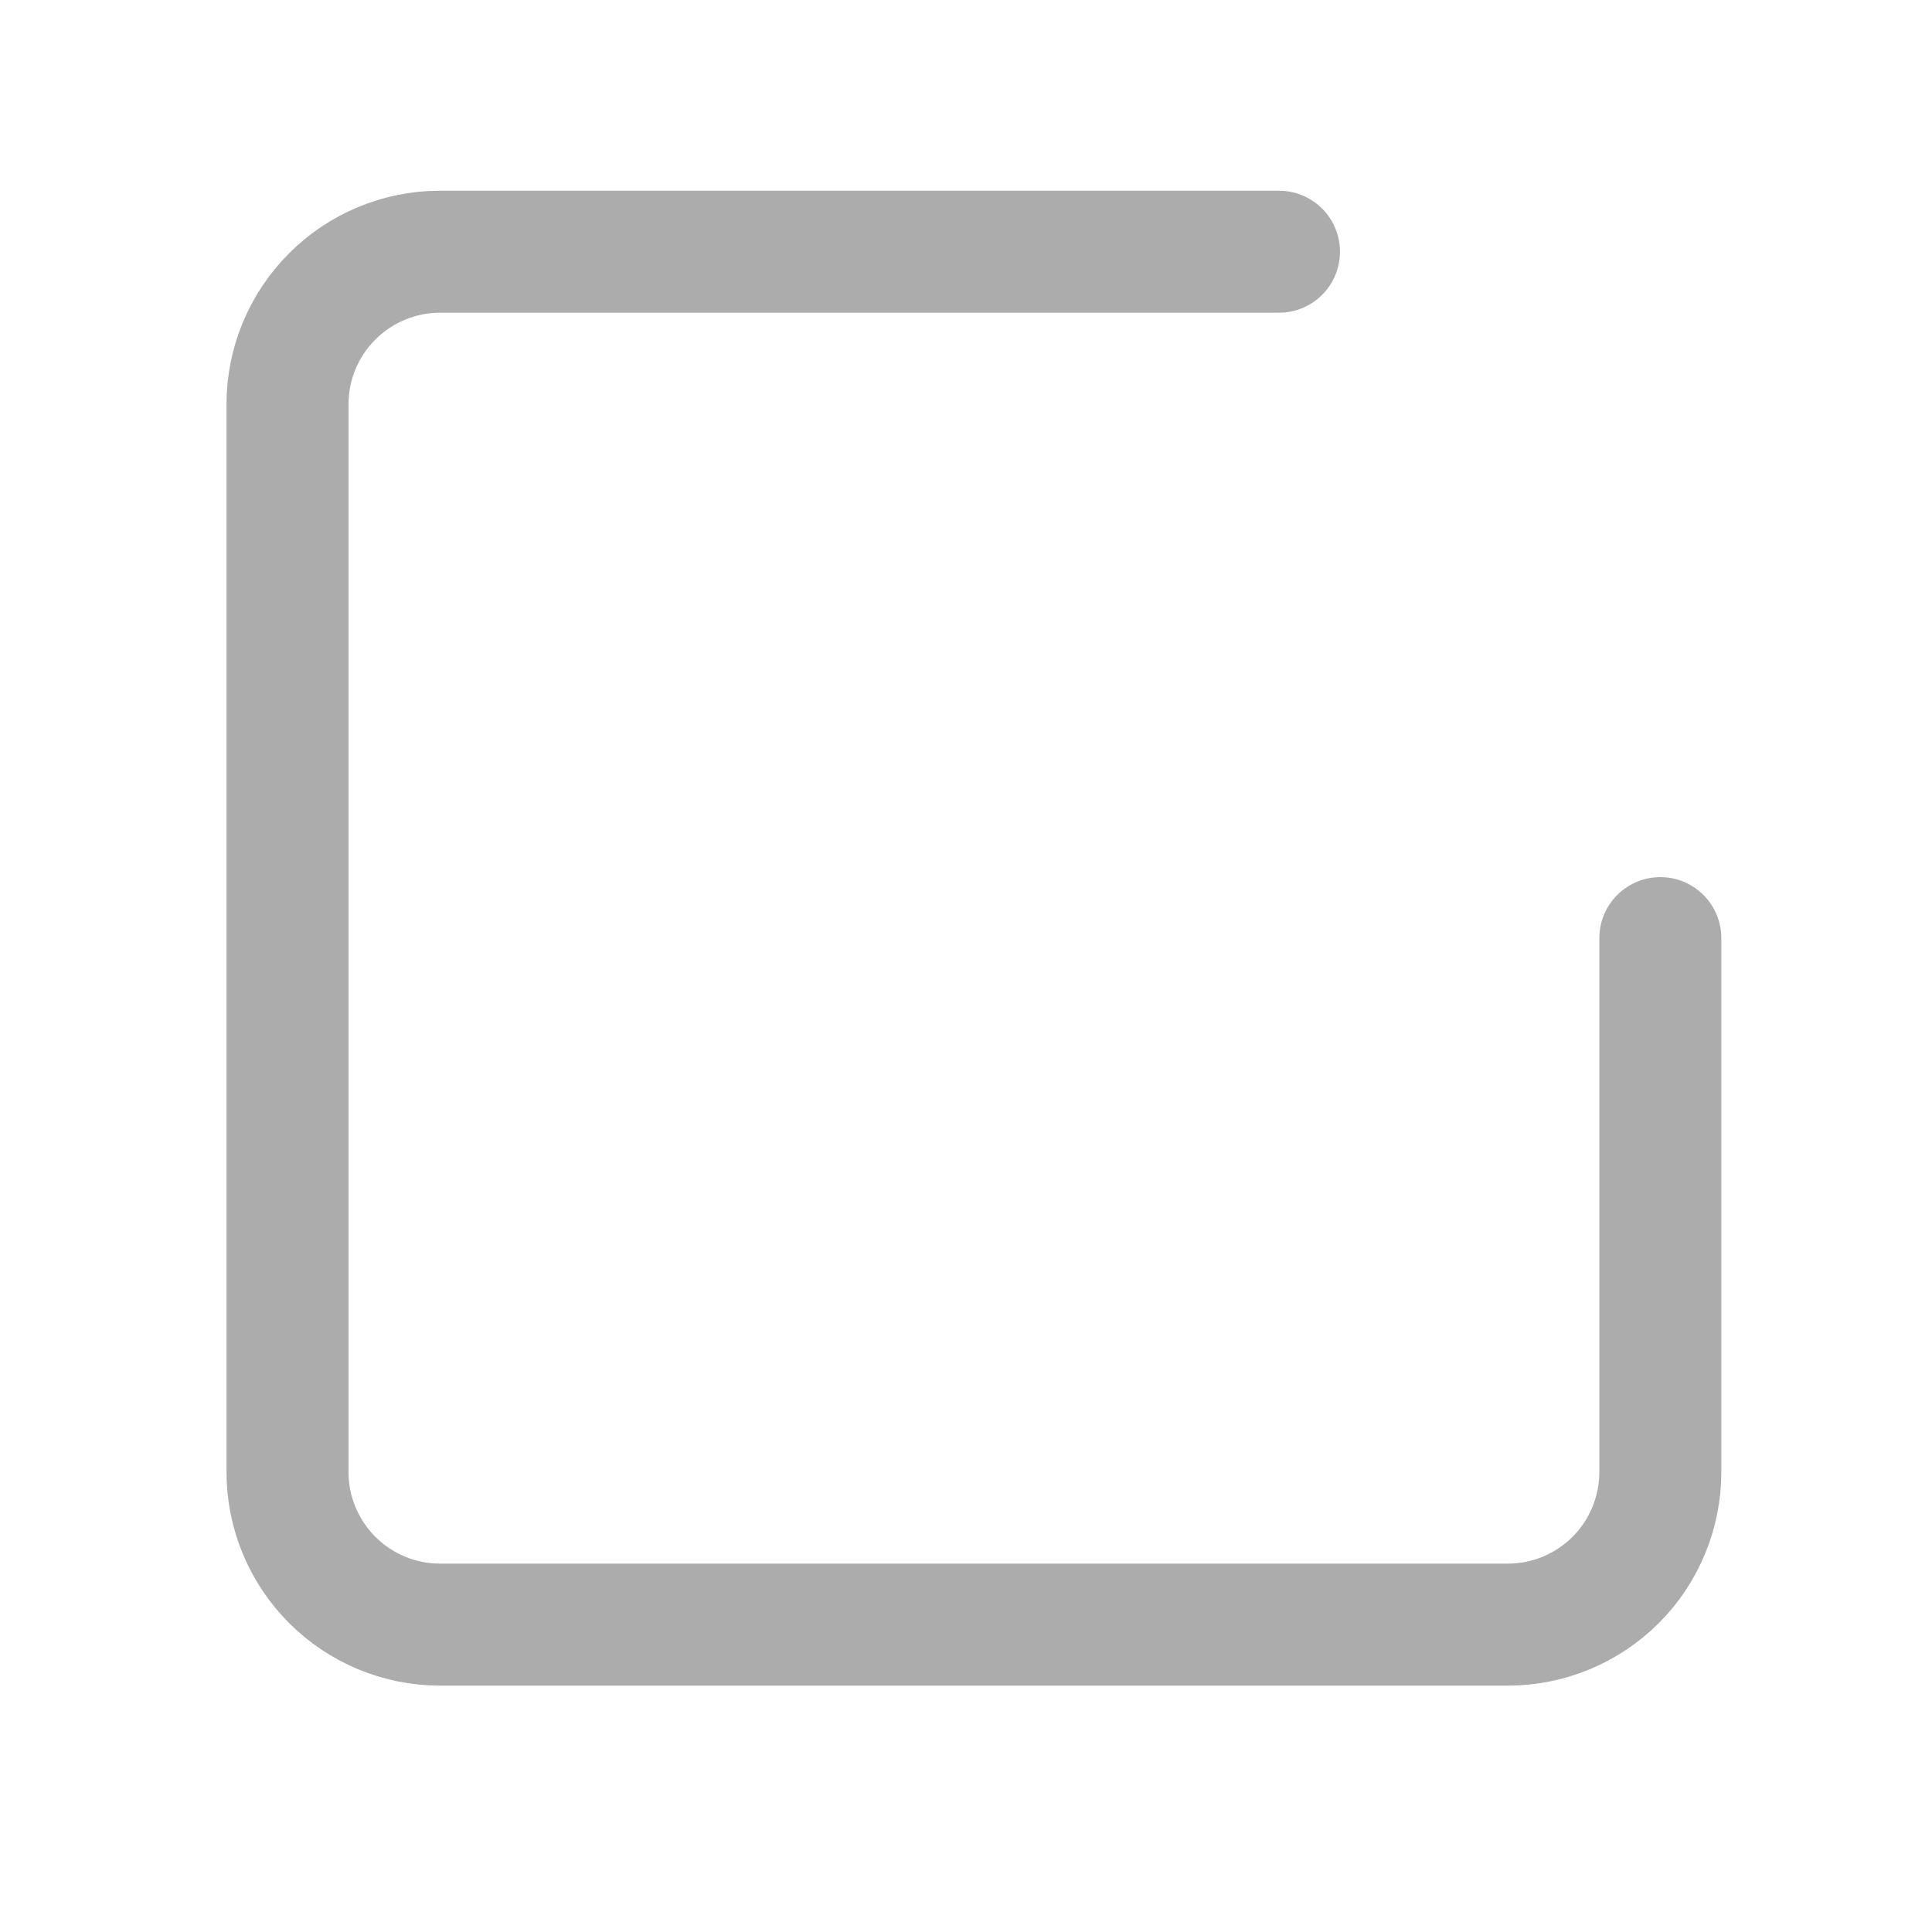
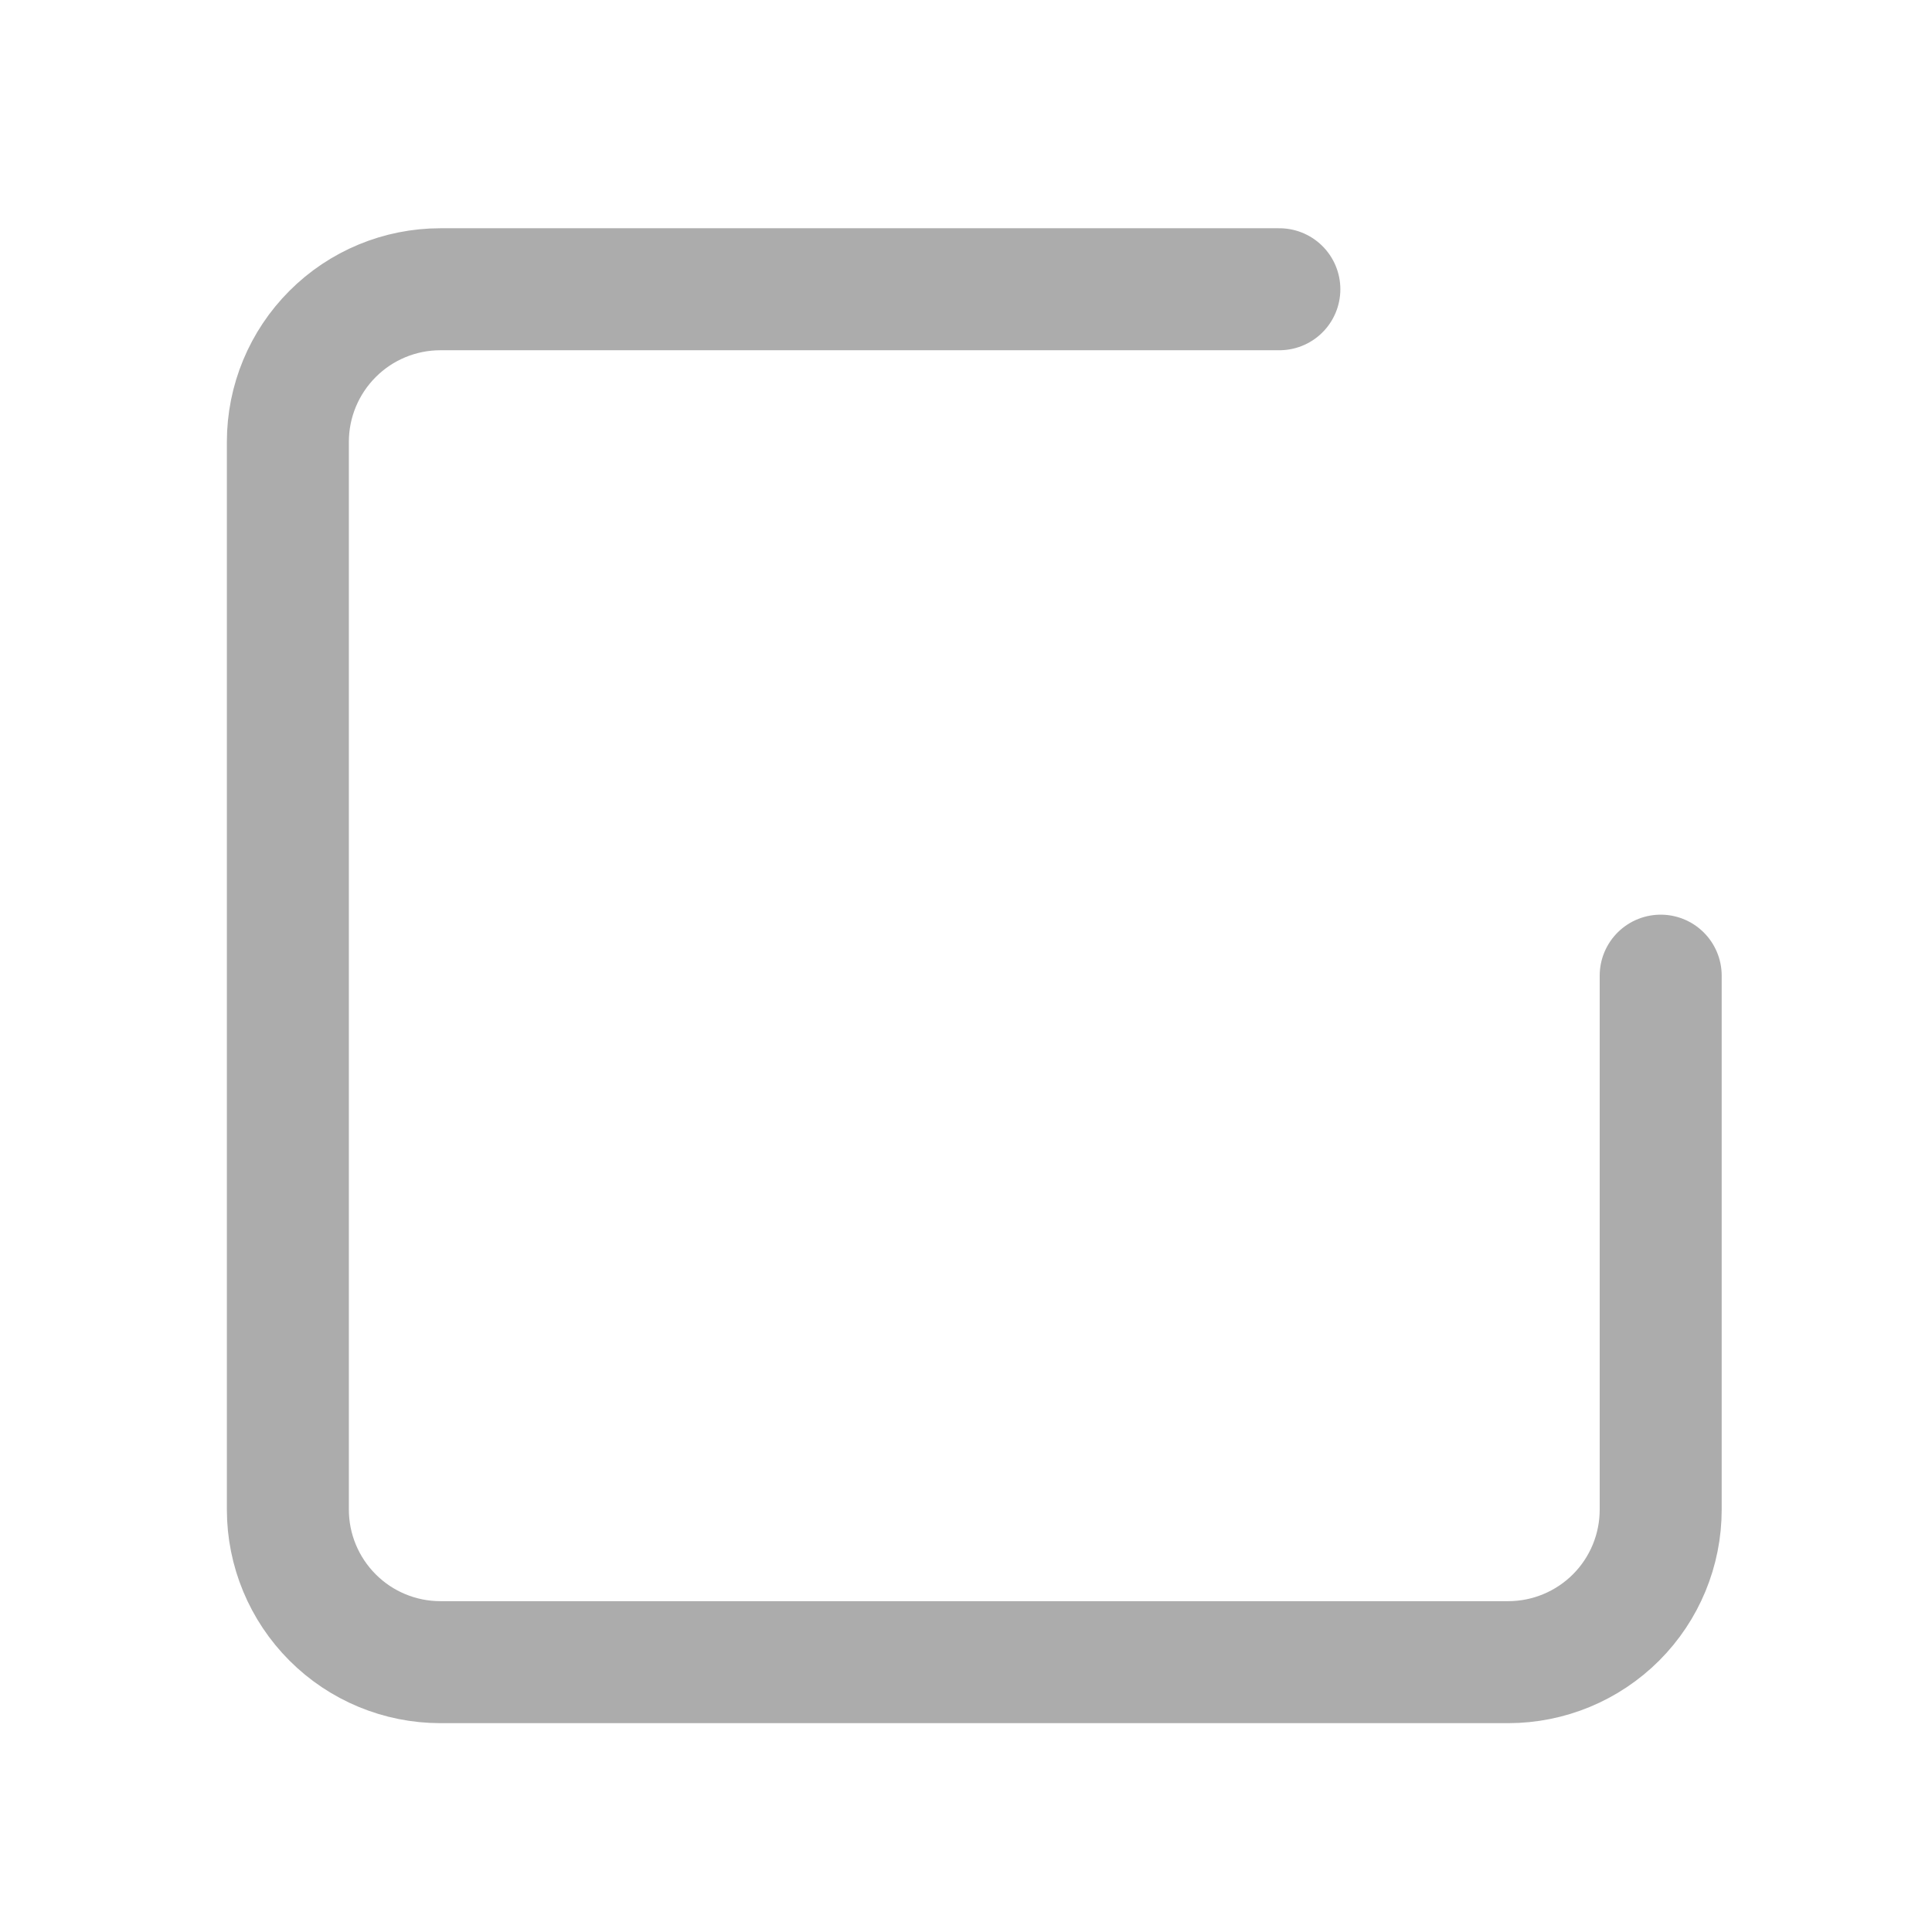
<svg xmlns="http://www.w3.org/2000/svg" width="21" height="21" viewBox="0 0 21 21" fill="none">
-   <path d="M18.047 10.197V16.001C18.047 16.44 17.873 16.862 17.562 17.173C17.251 17.484 16.829 17.659 16.389 17.659H4.783C4.343 17.659 3.922 17.484 3.611 17.173C3.3 16.862 3.125 16.44 3.125 16.001V4.394C3.125 3.955 3.3 3.533 3.611 3.222C3.922 2.911 4.343 2.736 4.783 2.736H13.902" stroke="#ACACAC" stroke-width="1.326" stroke-linecap="round" stroke-linejoin="round" />
+   <path d="M18.051 10.605V16.409C18.051 16.848 17.877 17.27 17.566 17.581C17.255 17.892 16.833 18.067 16.393 18.067H4.787C4.347 18.067 3.925 17.892 3.615 17.581C3.304 17.27 3.129 16.848 3.129 16.409V4.802C3.129 4.363 3.304 3.941 3.615 3.63C3.925 3.319 4.347 3.144 4.787 3.144H13.906" stroke="#ACACAC" stroke-width="1.326" stroke-linecap="round" stroke-linejoin="round" />
</svg>
